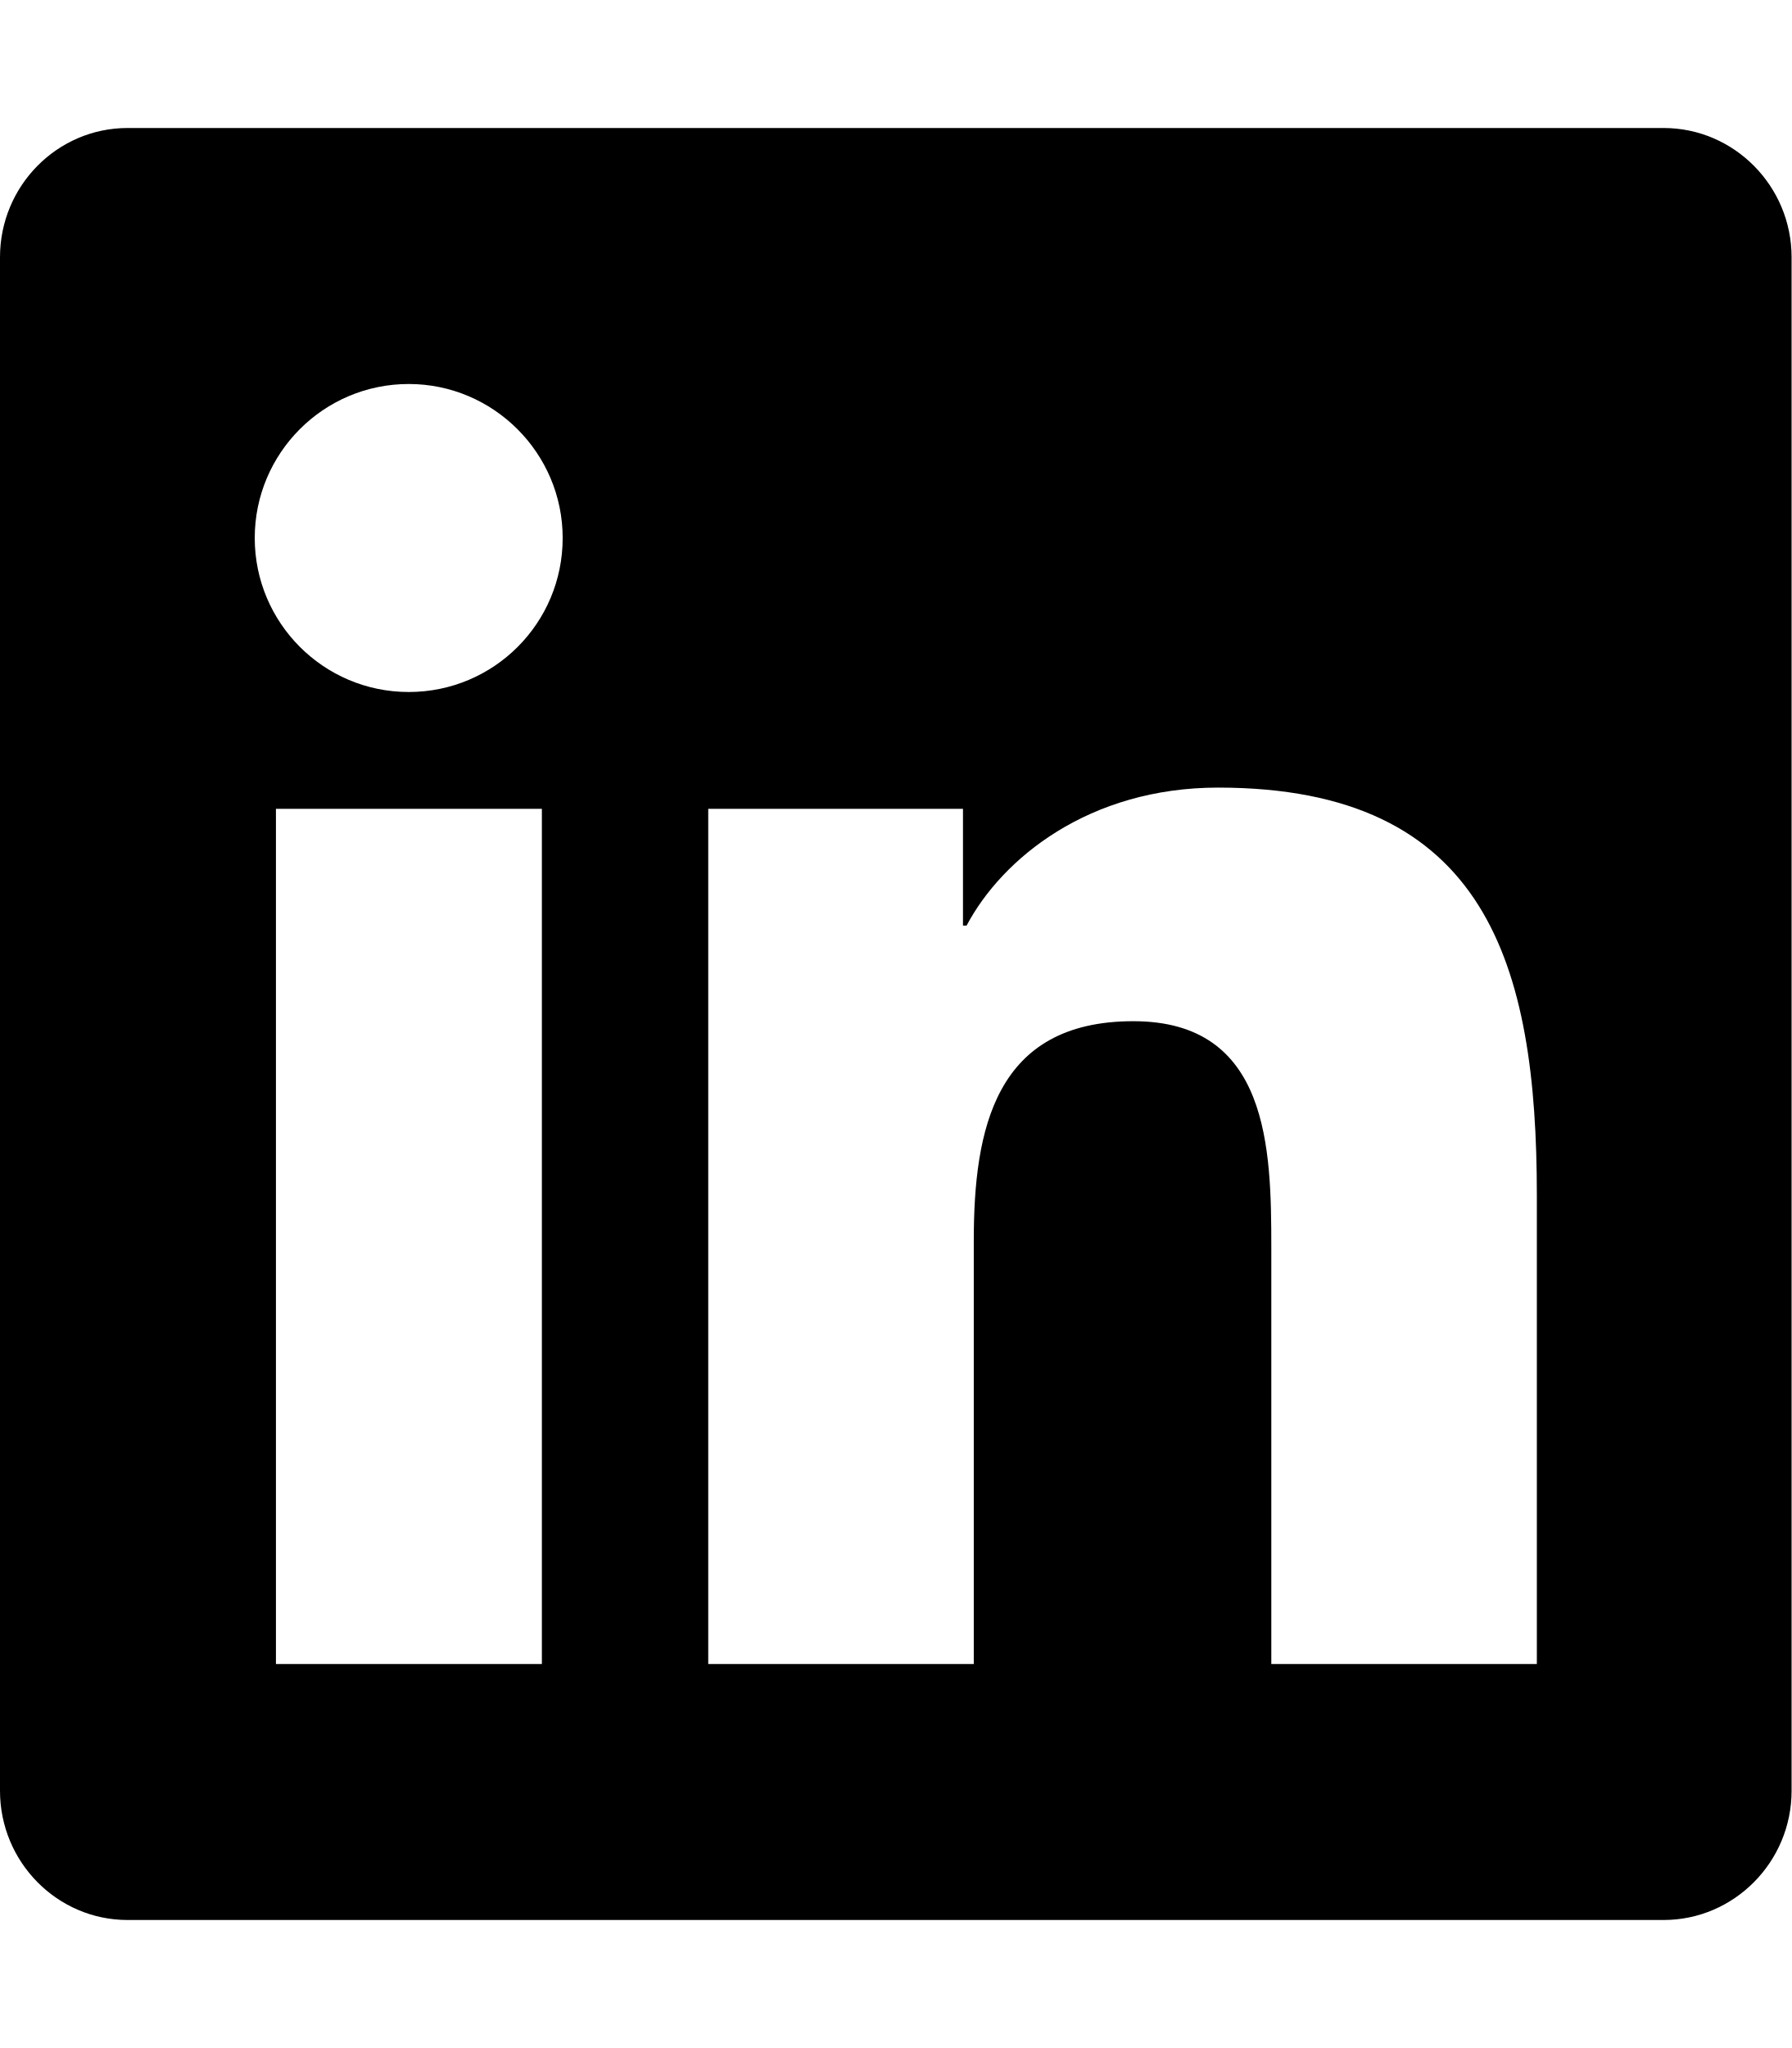
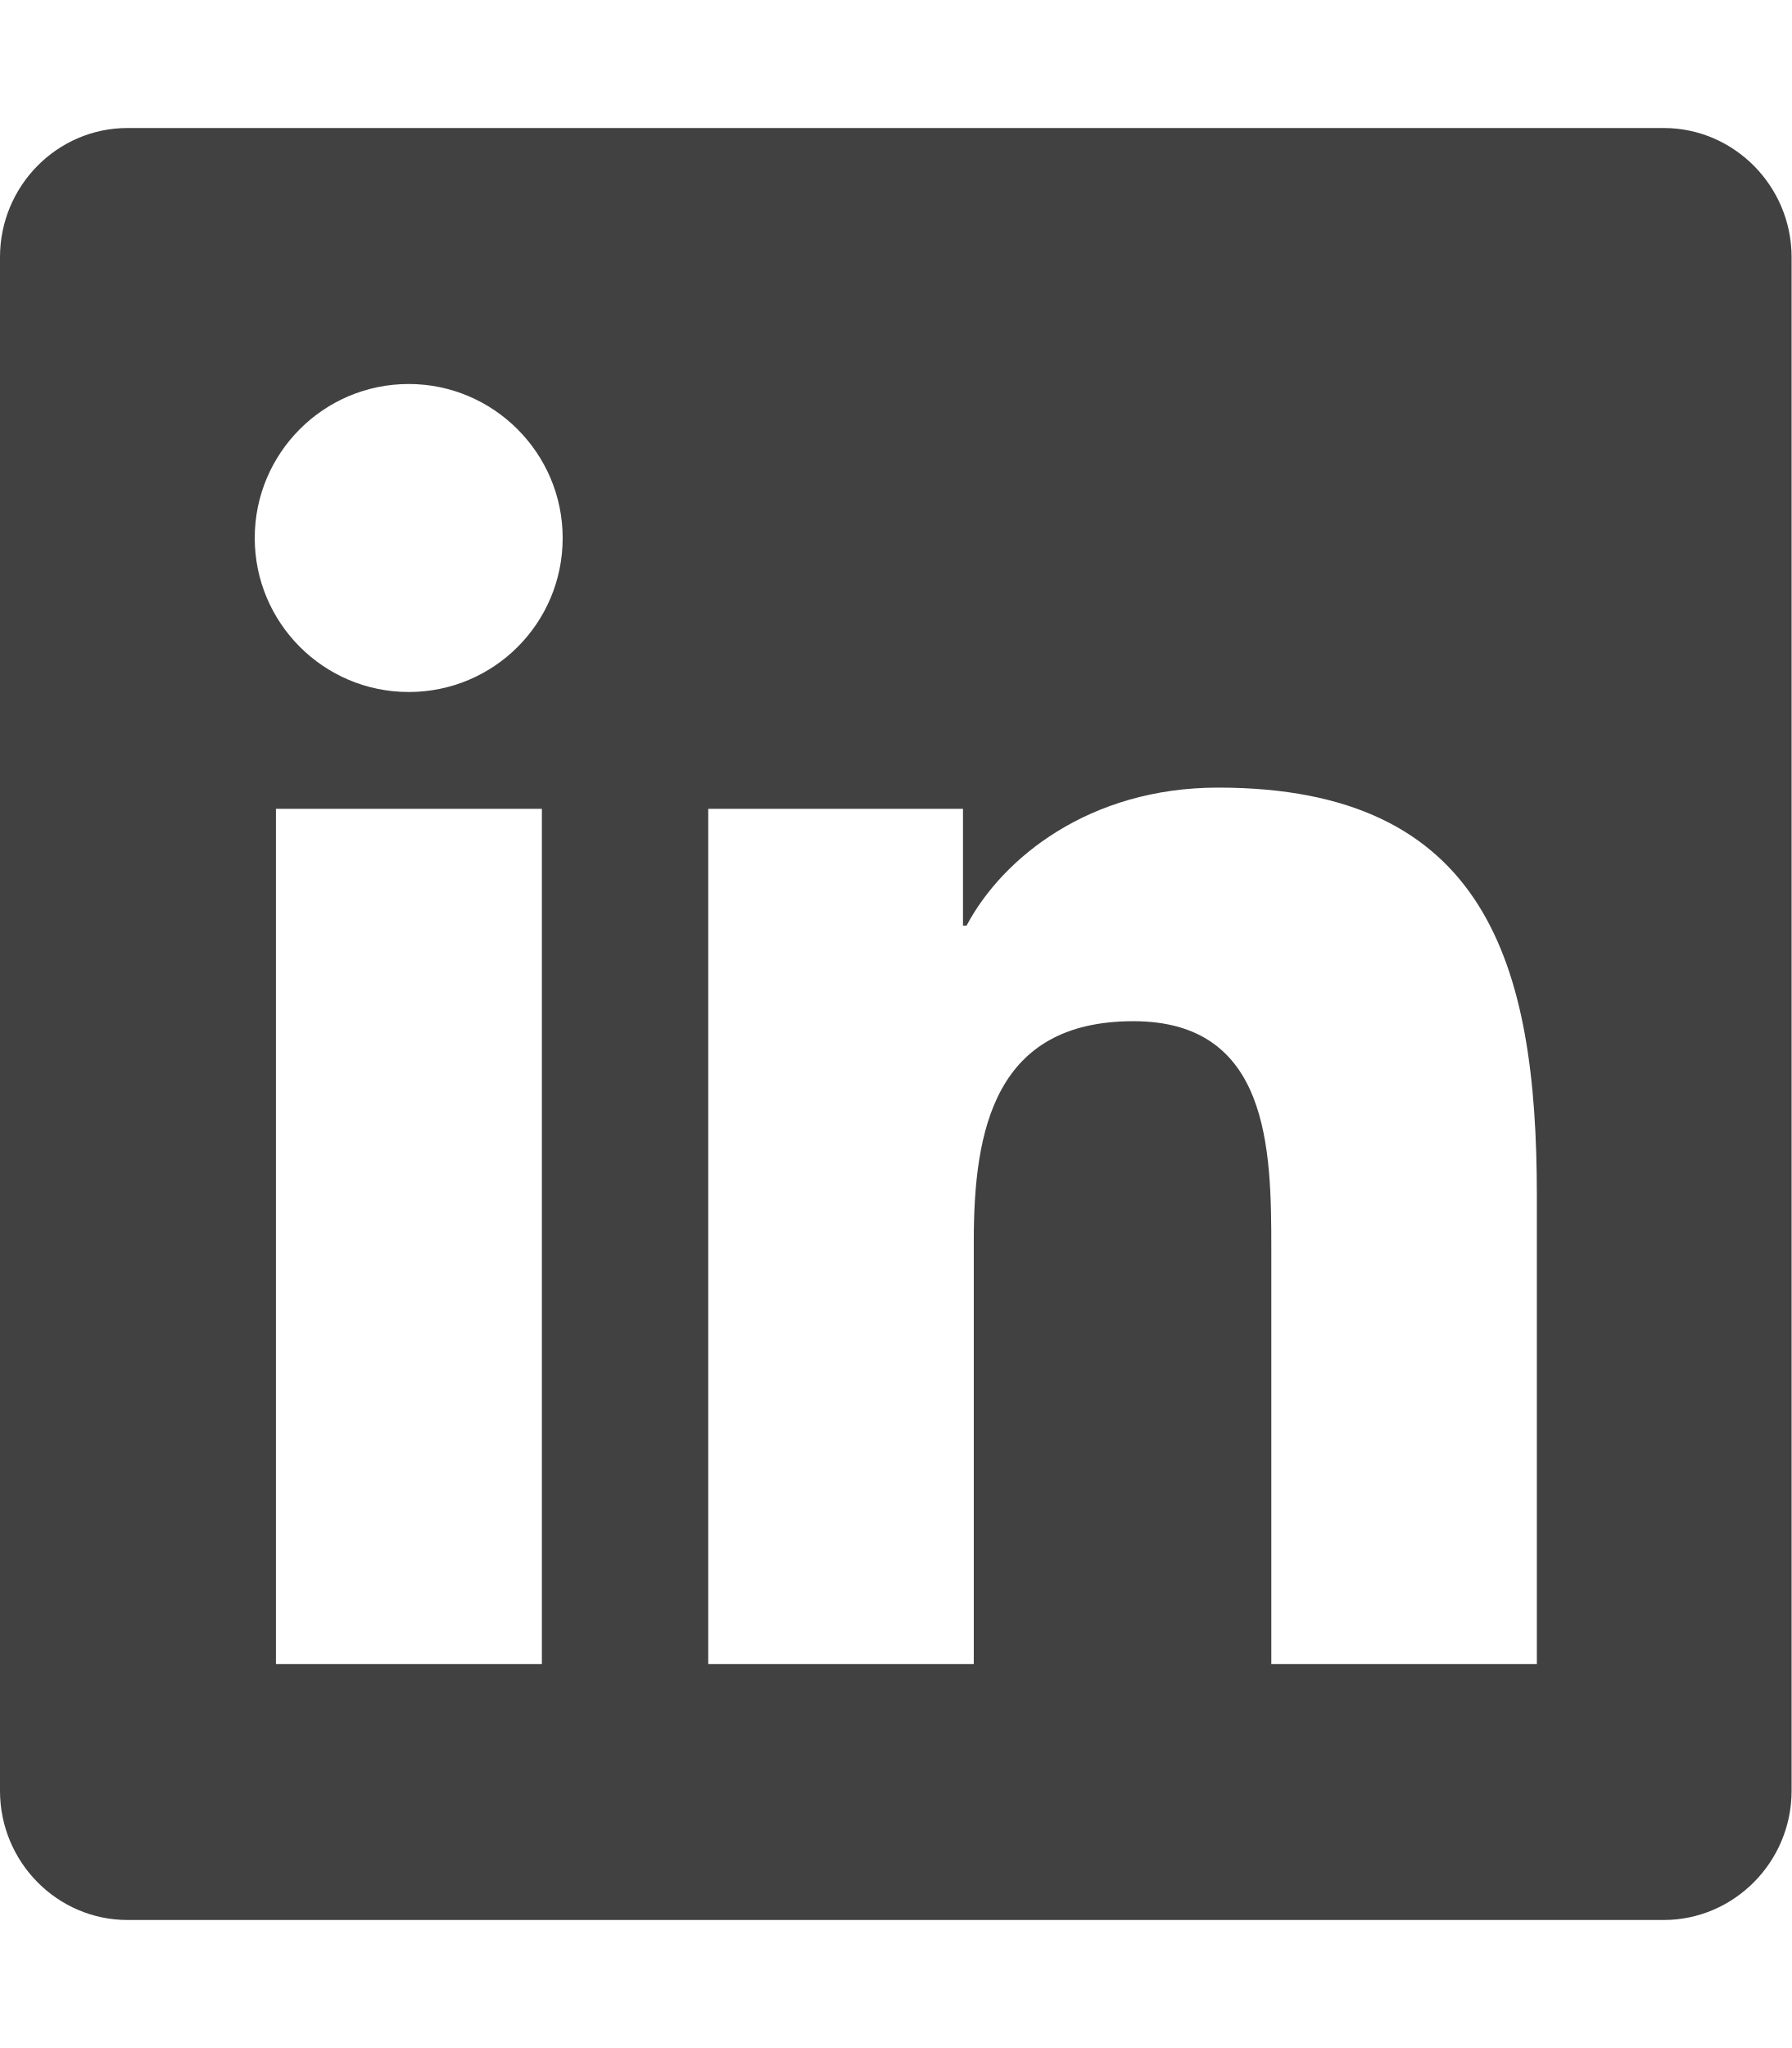
- <svg xmlns="http://www.w3.org/2000/svg" viewBox="0 0 448 512">
-   <path d="M416 32H31.9C14.3 32 0 46.5 0 64.3v383.4C0 465.5 14.3 480 31.9 480H416c17.6 0 32-14.5 32-32.3V64.3c0-17.8-14.4-32.3-32-32.3zM135.4 416H69V202.2h66.5V416zm-33.2-243c-21.3 0-38.5-17.3-38.5-38.5S80.9 96 102.2 96c21.2 0 38.5 17.3 38.5 38.5 0 21.3-17.2 38.5-38.5 38.5zm282.1 243h-66.4V312c0-24.8-.5-56.7-34.5-56.7-34.6 0-39.9 27-39.9 54.9V416h-66.4V202.2h63.7v29.2h.9c8.9-16.8 30.6-34.5 62.9-34.5 67.2 0 79.7 44.3 79.7 101.9V416z" />
+ <svg xmlns="http://www.w3.org/2000/svg" viewBox="0 0 448 512" version="1.1" id="svg2733">
+   <defs id="defs2737" />
+   <path d="M416 32H31.9C14.3 32 0 46.5 0 64.3v383.4C0 465.5 14.3 480 31.9 480H416c17.6 0 32-14.5 32-32.3V64.3c0-17.8-14.4-32.3-32-32.3zM135.4 416H69V202.2h66.5V416zm-33.2-243c-21.3 0-38.5-17.3-38.5-38.5S80.9 96 102.2 96c21.2 0 38.5 17.3 38.5 38.5 0 21.3-17.2 38.5-38.5 38.5zm282.1 243h-66.4V312c0-24.8-.5-56.7-34.5-56.7-34.6 0-39.9 27-39.9 54.9V416h-66.4V202.2h63.7v29.2h.9c8.9-16.8 30.6-34.5 62.9-34.5 67.2 0 79.7 44.3 79.7 101.9V416z" id="path2731" style="fill:#414141;fill-opacity:1" />
</svg>
